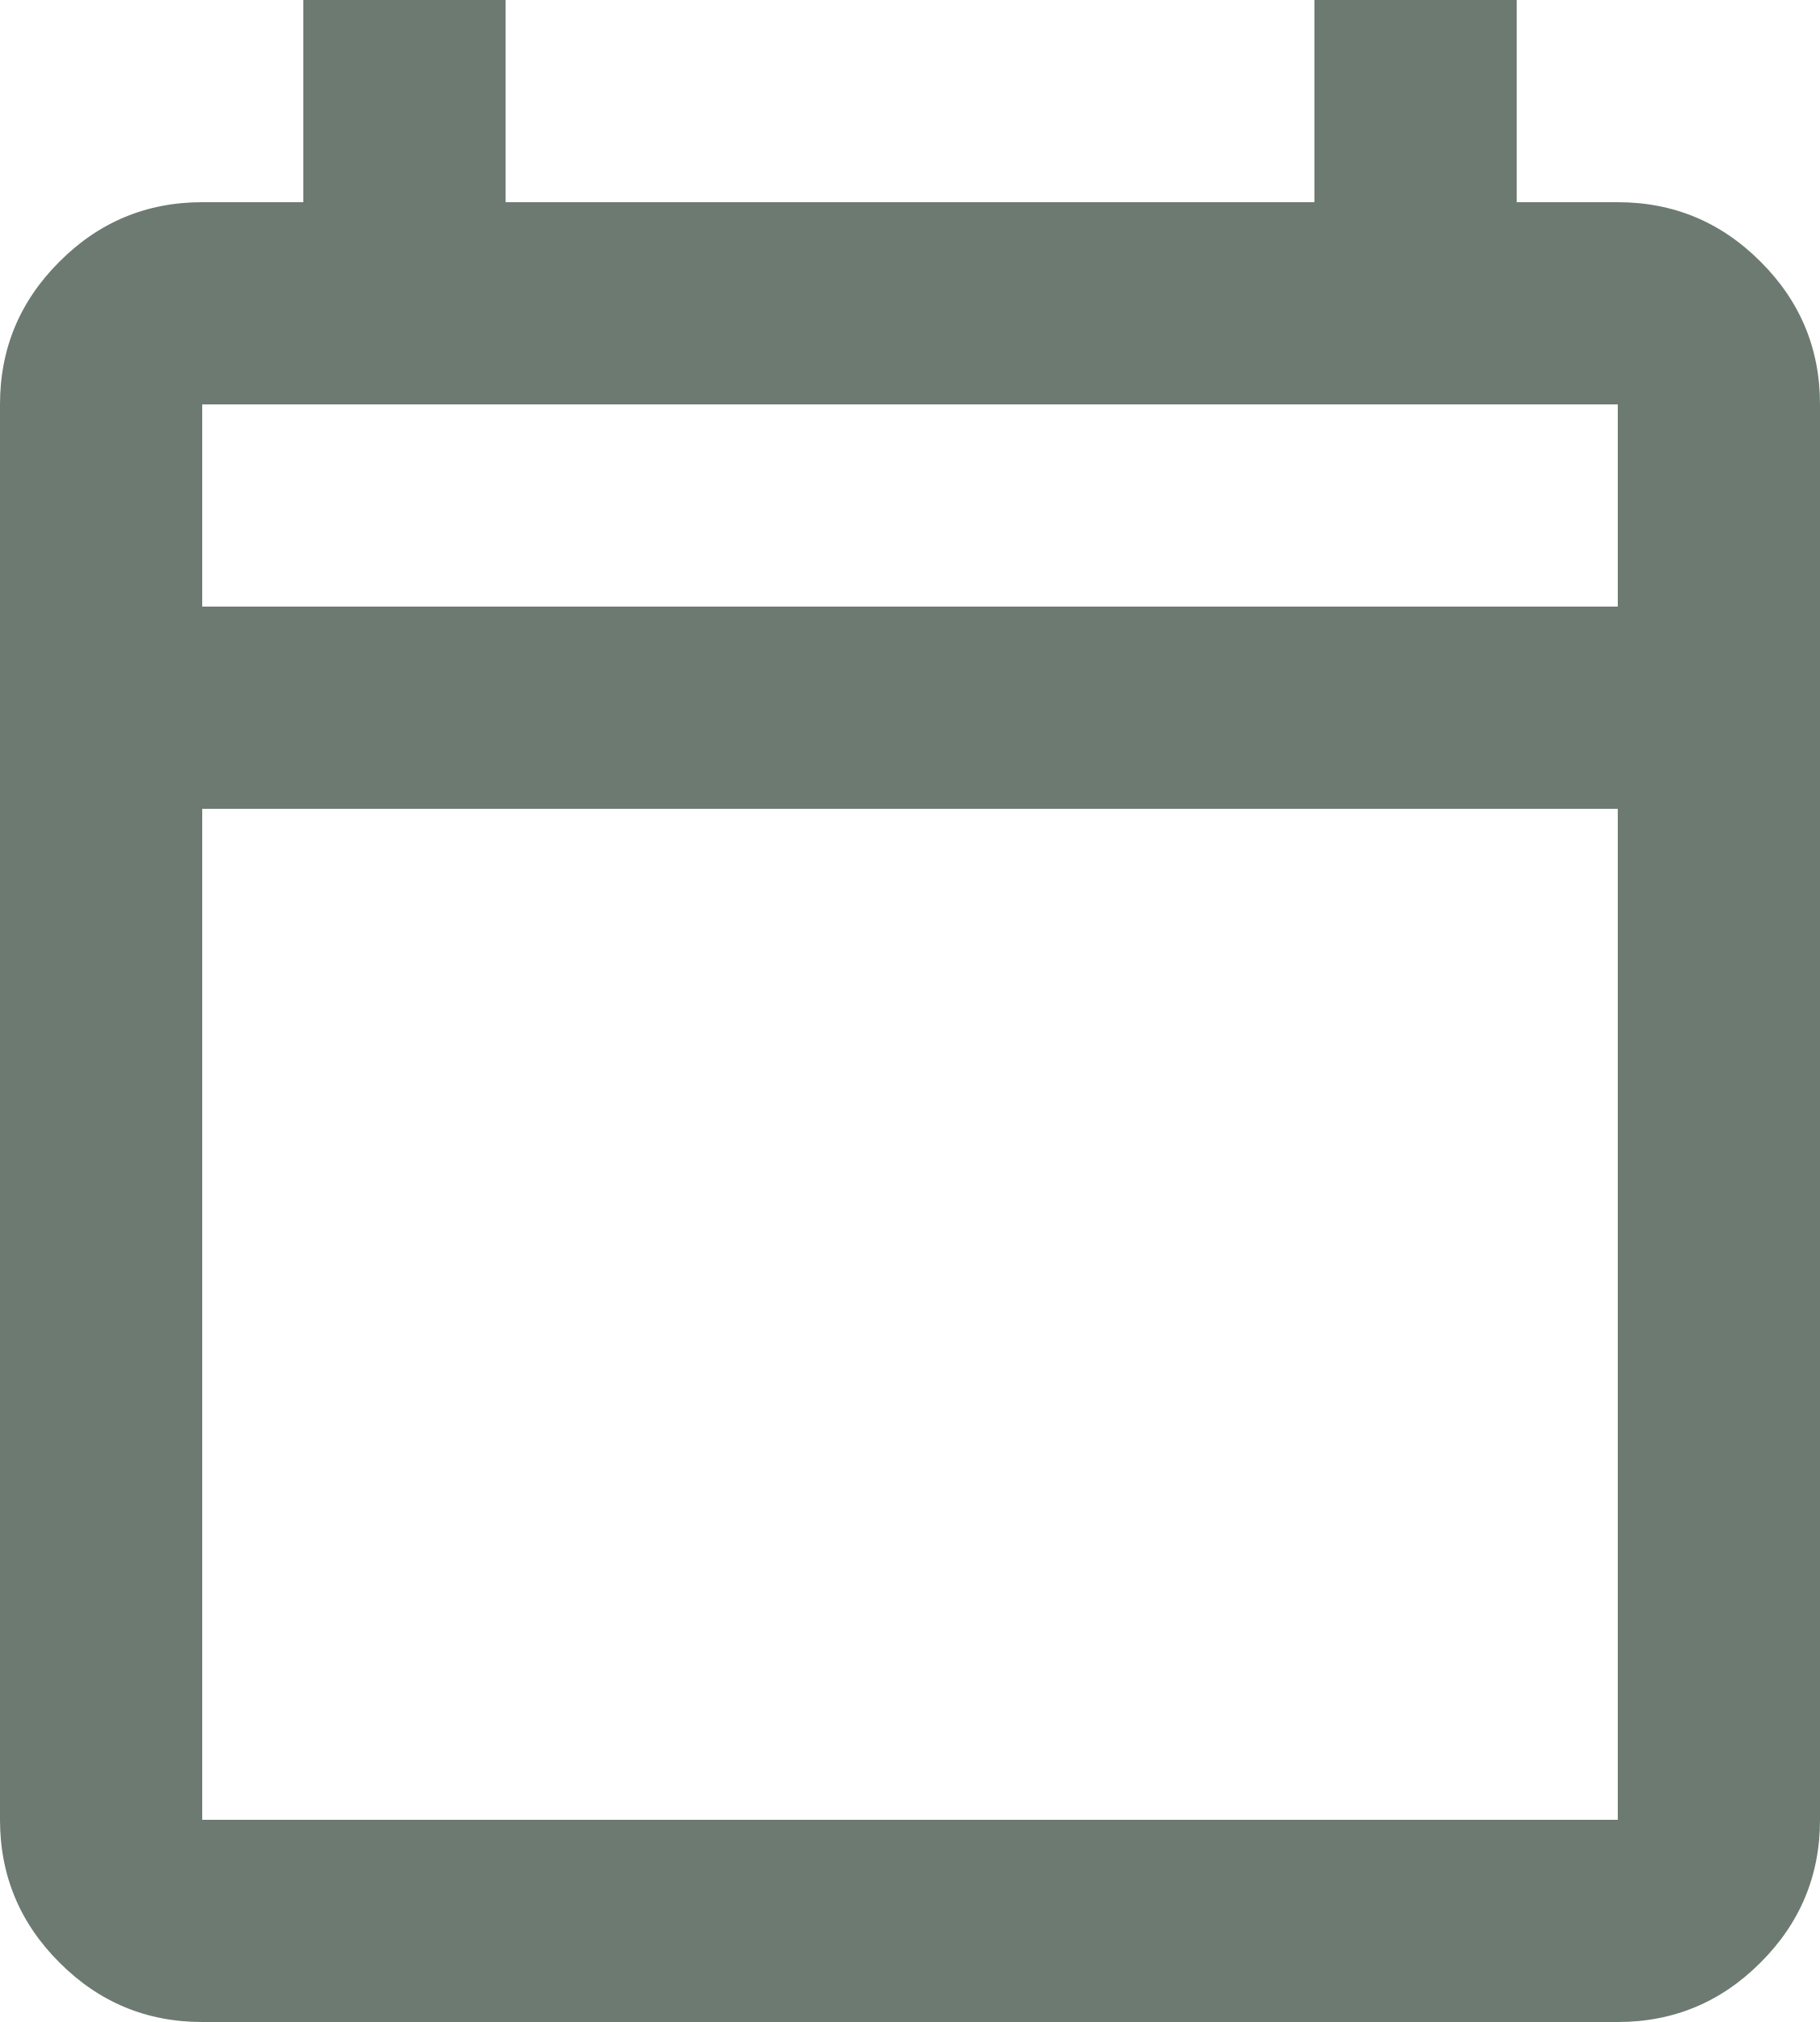
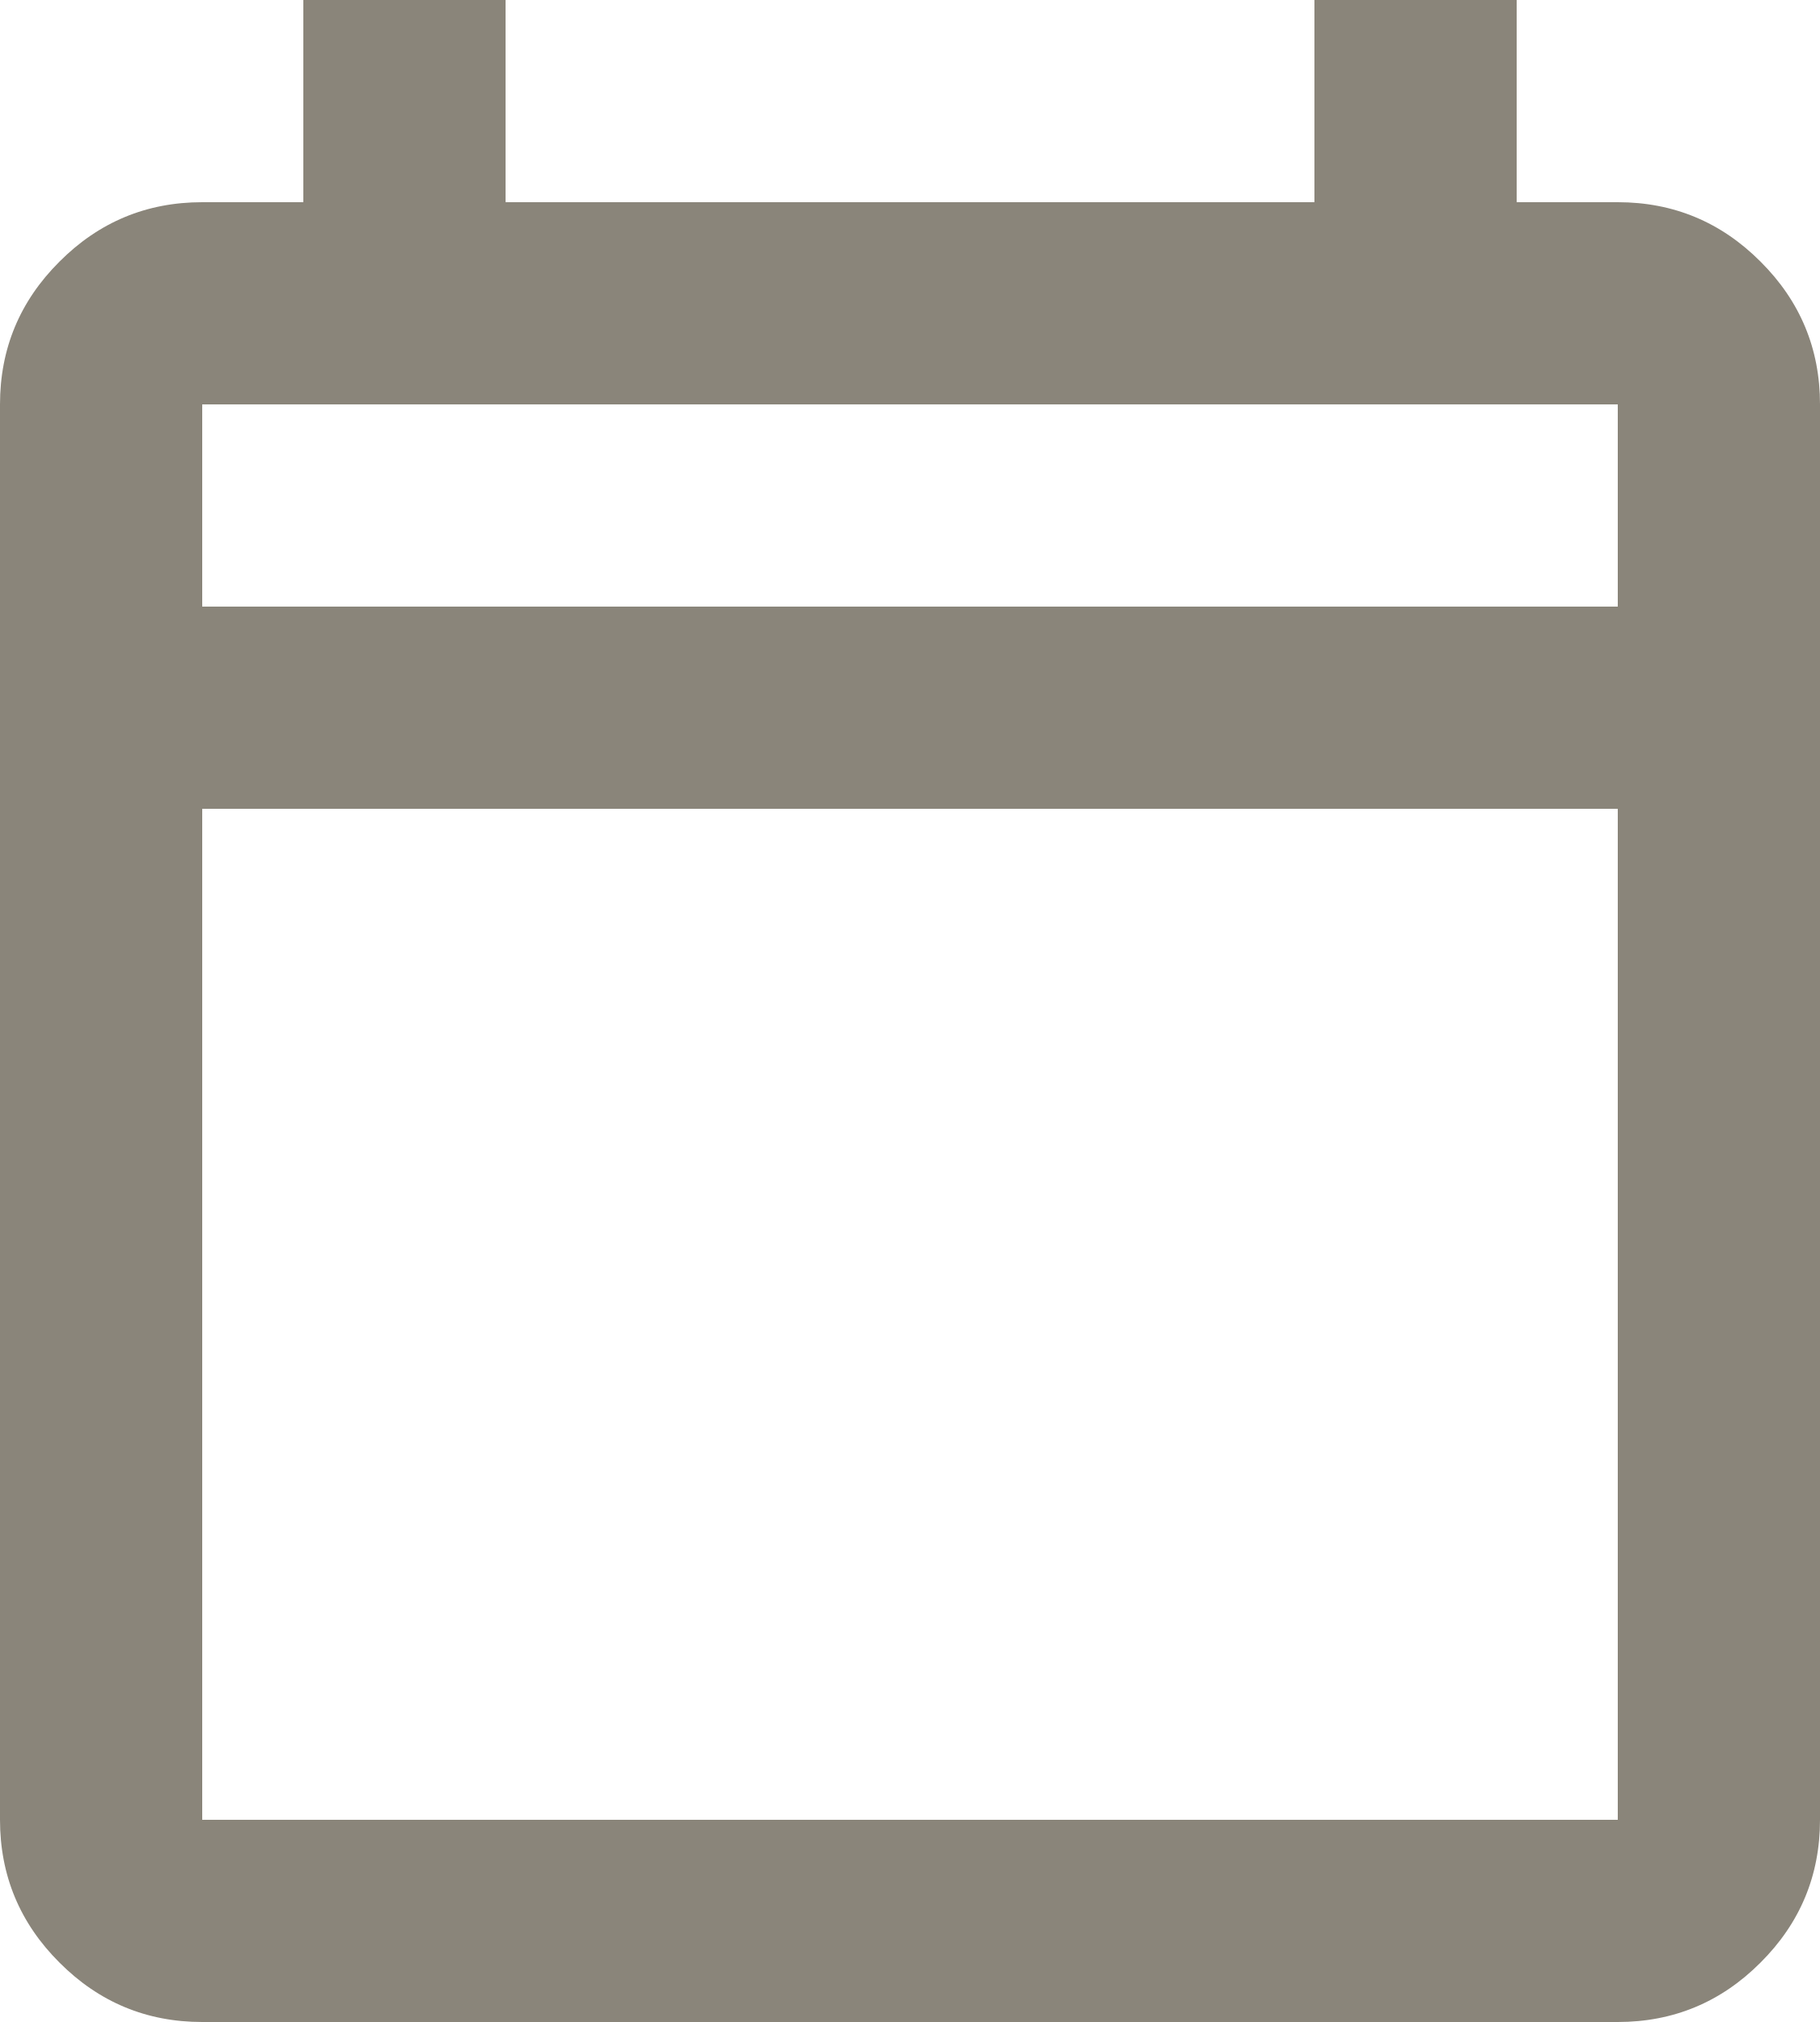
<svg xmlns="http://www.w3.org/2000/svg" preserveAspectRatio="none" overflow="visible" style="display: block;" width="13.5" height="15" viewBox="0 0 13.5 15" fill="none">
-   <path id="Icon" d="M1.5 15C1.087 15 0.734 14.853 0.441 14.559C0.147 14.266 0 13.912 0 13.5V3C0 2.587 0.147 2.234 0.441 1.941C0.734 1.647 1.087 1.5 1.5 1.5H2.25V0H3.75V1.5H9.75V0H11.25V1.5H12C12.412 1.5 12.766 1.647 13.059 1.941C13.353 2.234 13.5 2.587 13.5 3V13.5C13.5 13.912 13.353 14.266 13.059 14.559C12.766 14.853 12.412 15 12 15H1.5V15M1.5 13.5H12V13.5V13.5V6H1.5V13.5V13.5V13.5V13.5M1.5 4.5H12V3V3V3H1.5V3V3V4.5V4.5M1.5 4.5V3V3V3V3V3V3V4.5V4.5V4.5" fill="#6D7A72" />
+   <path id="Icon" d="M1.5 15C1.087 15 0.734 14.853 0.441 14.559C0.147 14.266 0 13.912 0 13.5V3C0 2.587 0.147 2.234 0.441 1.941C0.734 1.647 1.087 1.5 1.5 1.5H2.25V0H3.75V1.5H9.75V0H11.25V1.5H12C12.412 1.5 12.766 1.647 13.059 1.941C13.353 2.234 13.5 2.587 13.5 3V13.5C13.5 13.912 13.353 14.266 13.059 14.559C12.766 14.853 12.412 15 12 15H1.5V15M1.5 13.5H12V13.5V13.5V6H1.5V13.5V13.5V13.5V13.5M1.5 4.5H12V3V3V3H1.5V3V3V4.5V4.5M1.5 4.5V3V3V3V3V3V3V4.5V4.5V4.5" fill="#8A857A" />
</svg>
